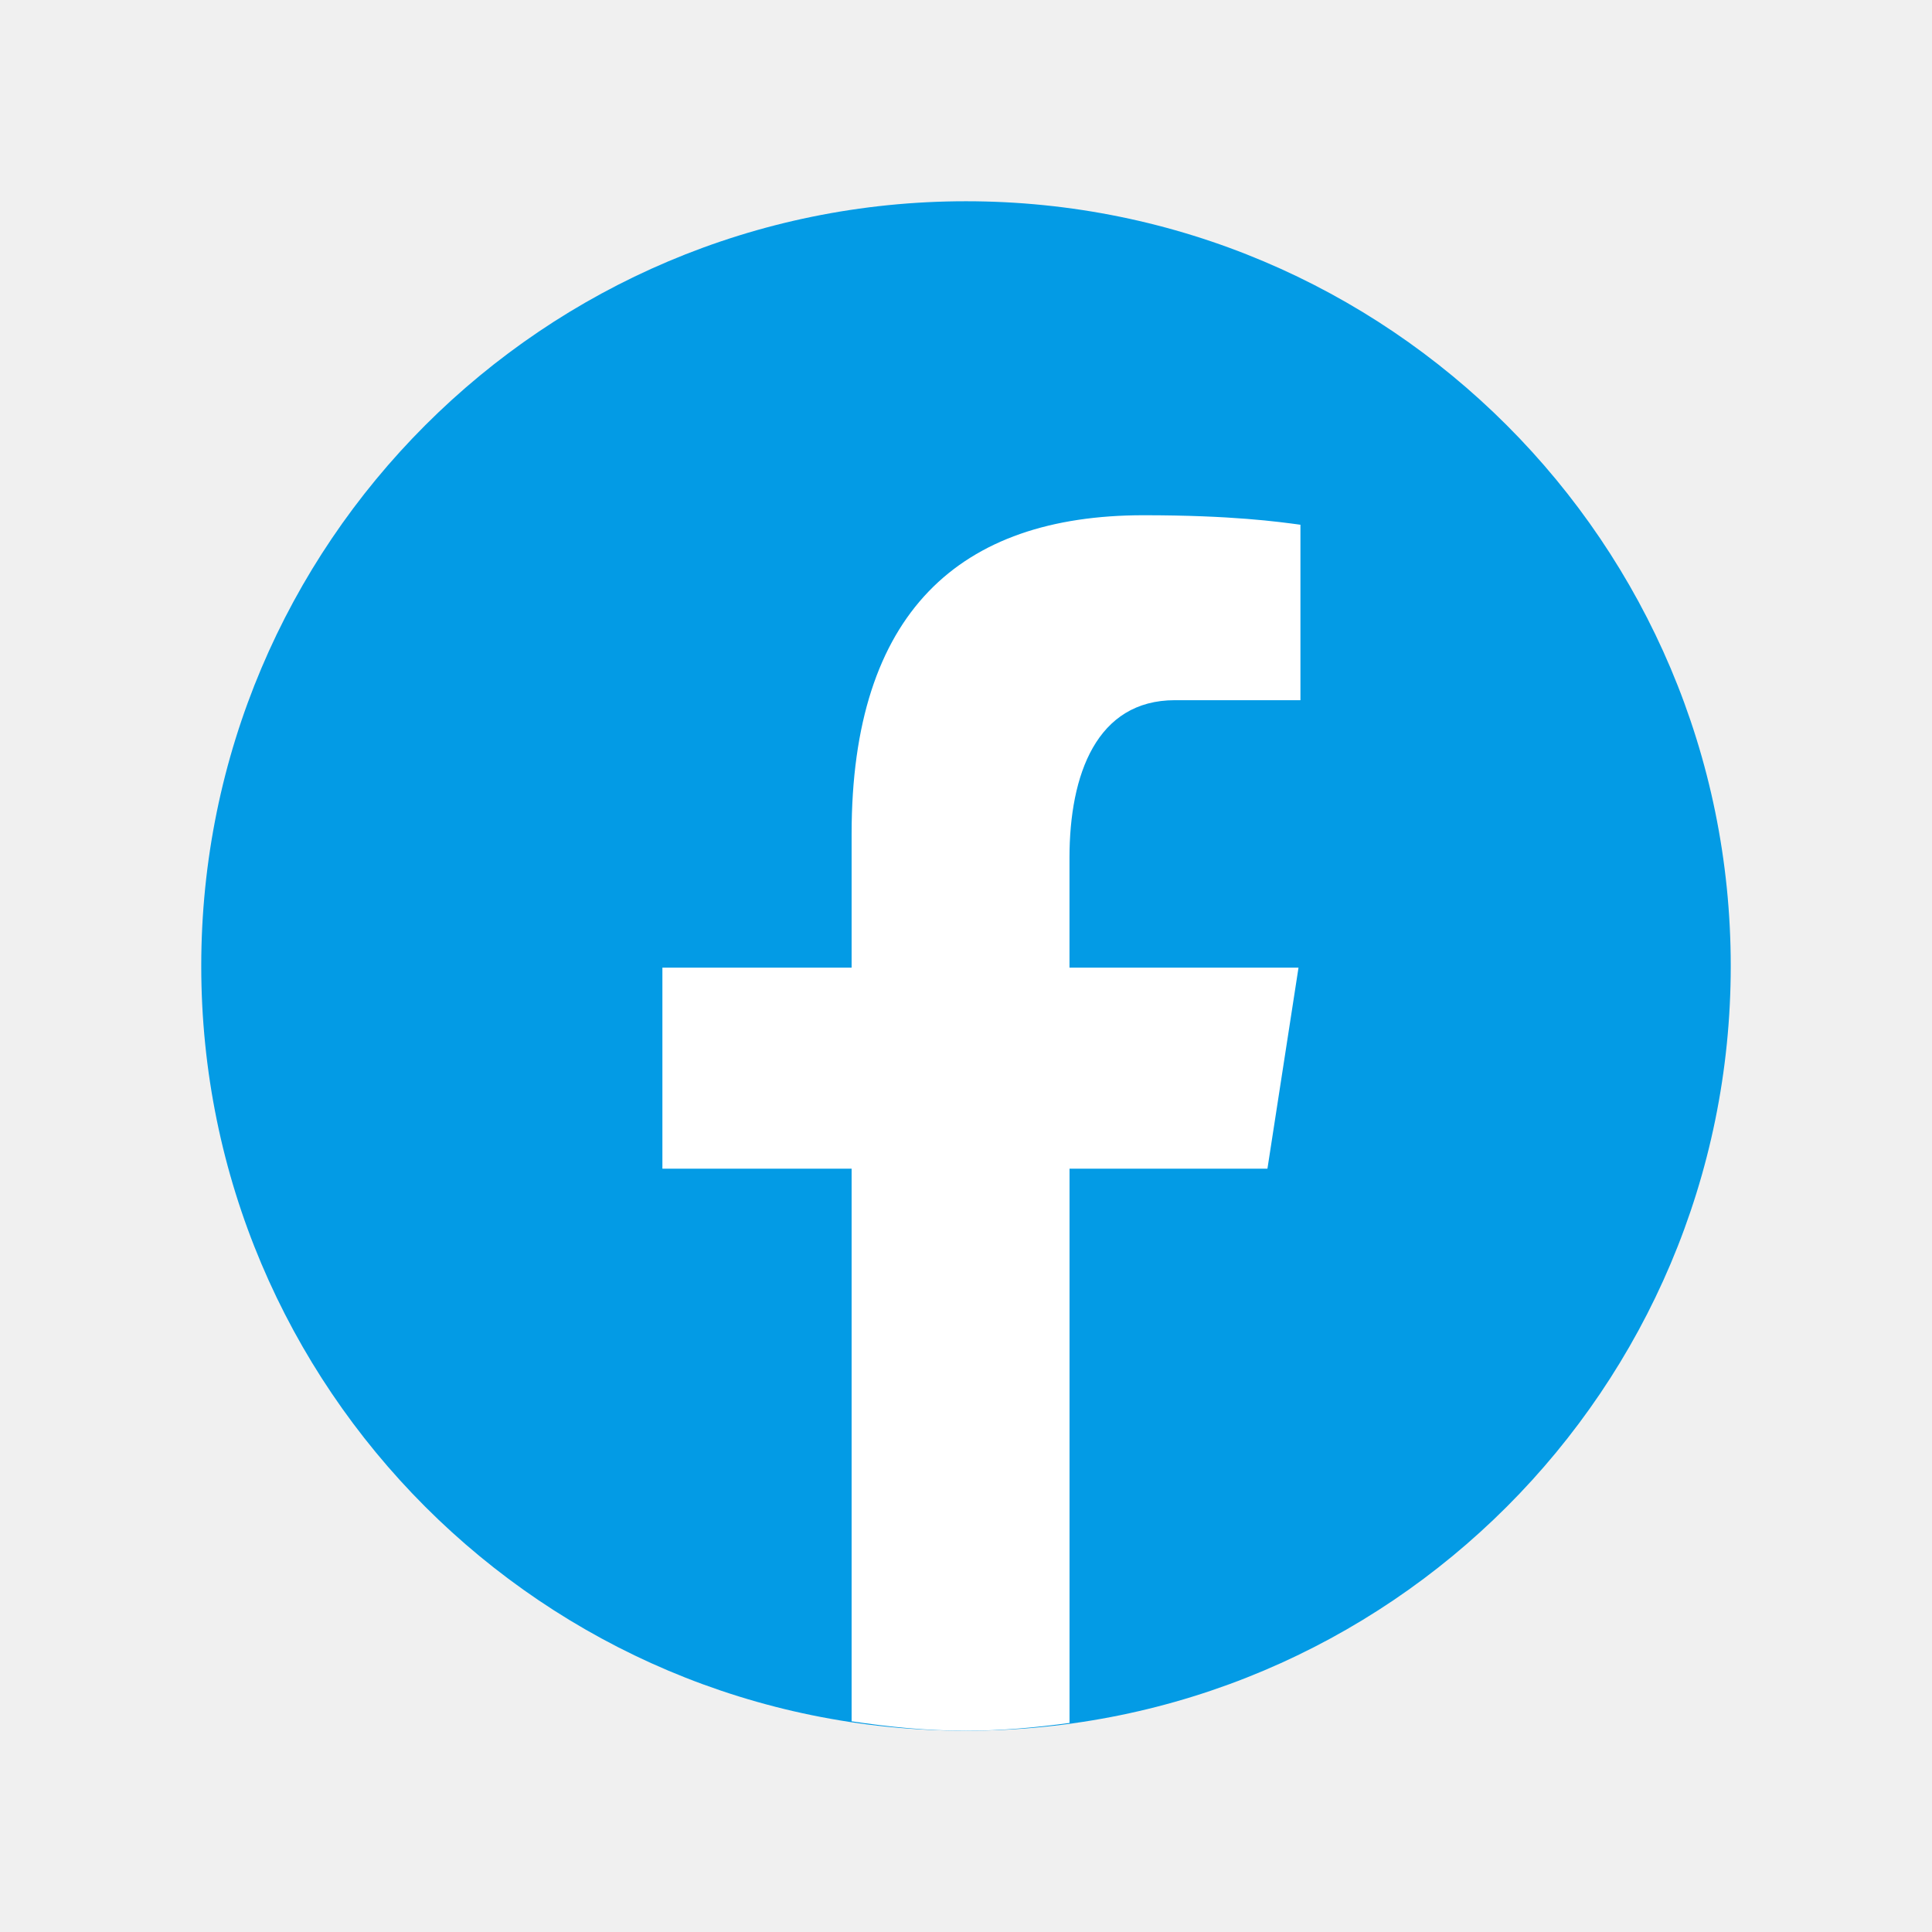
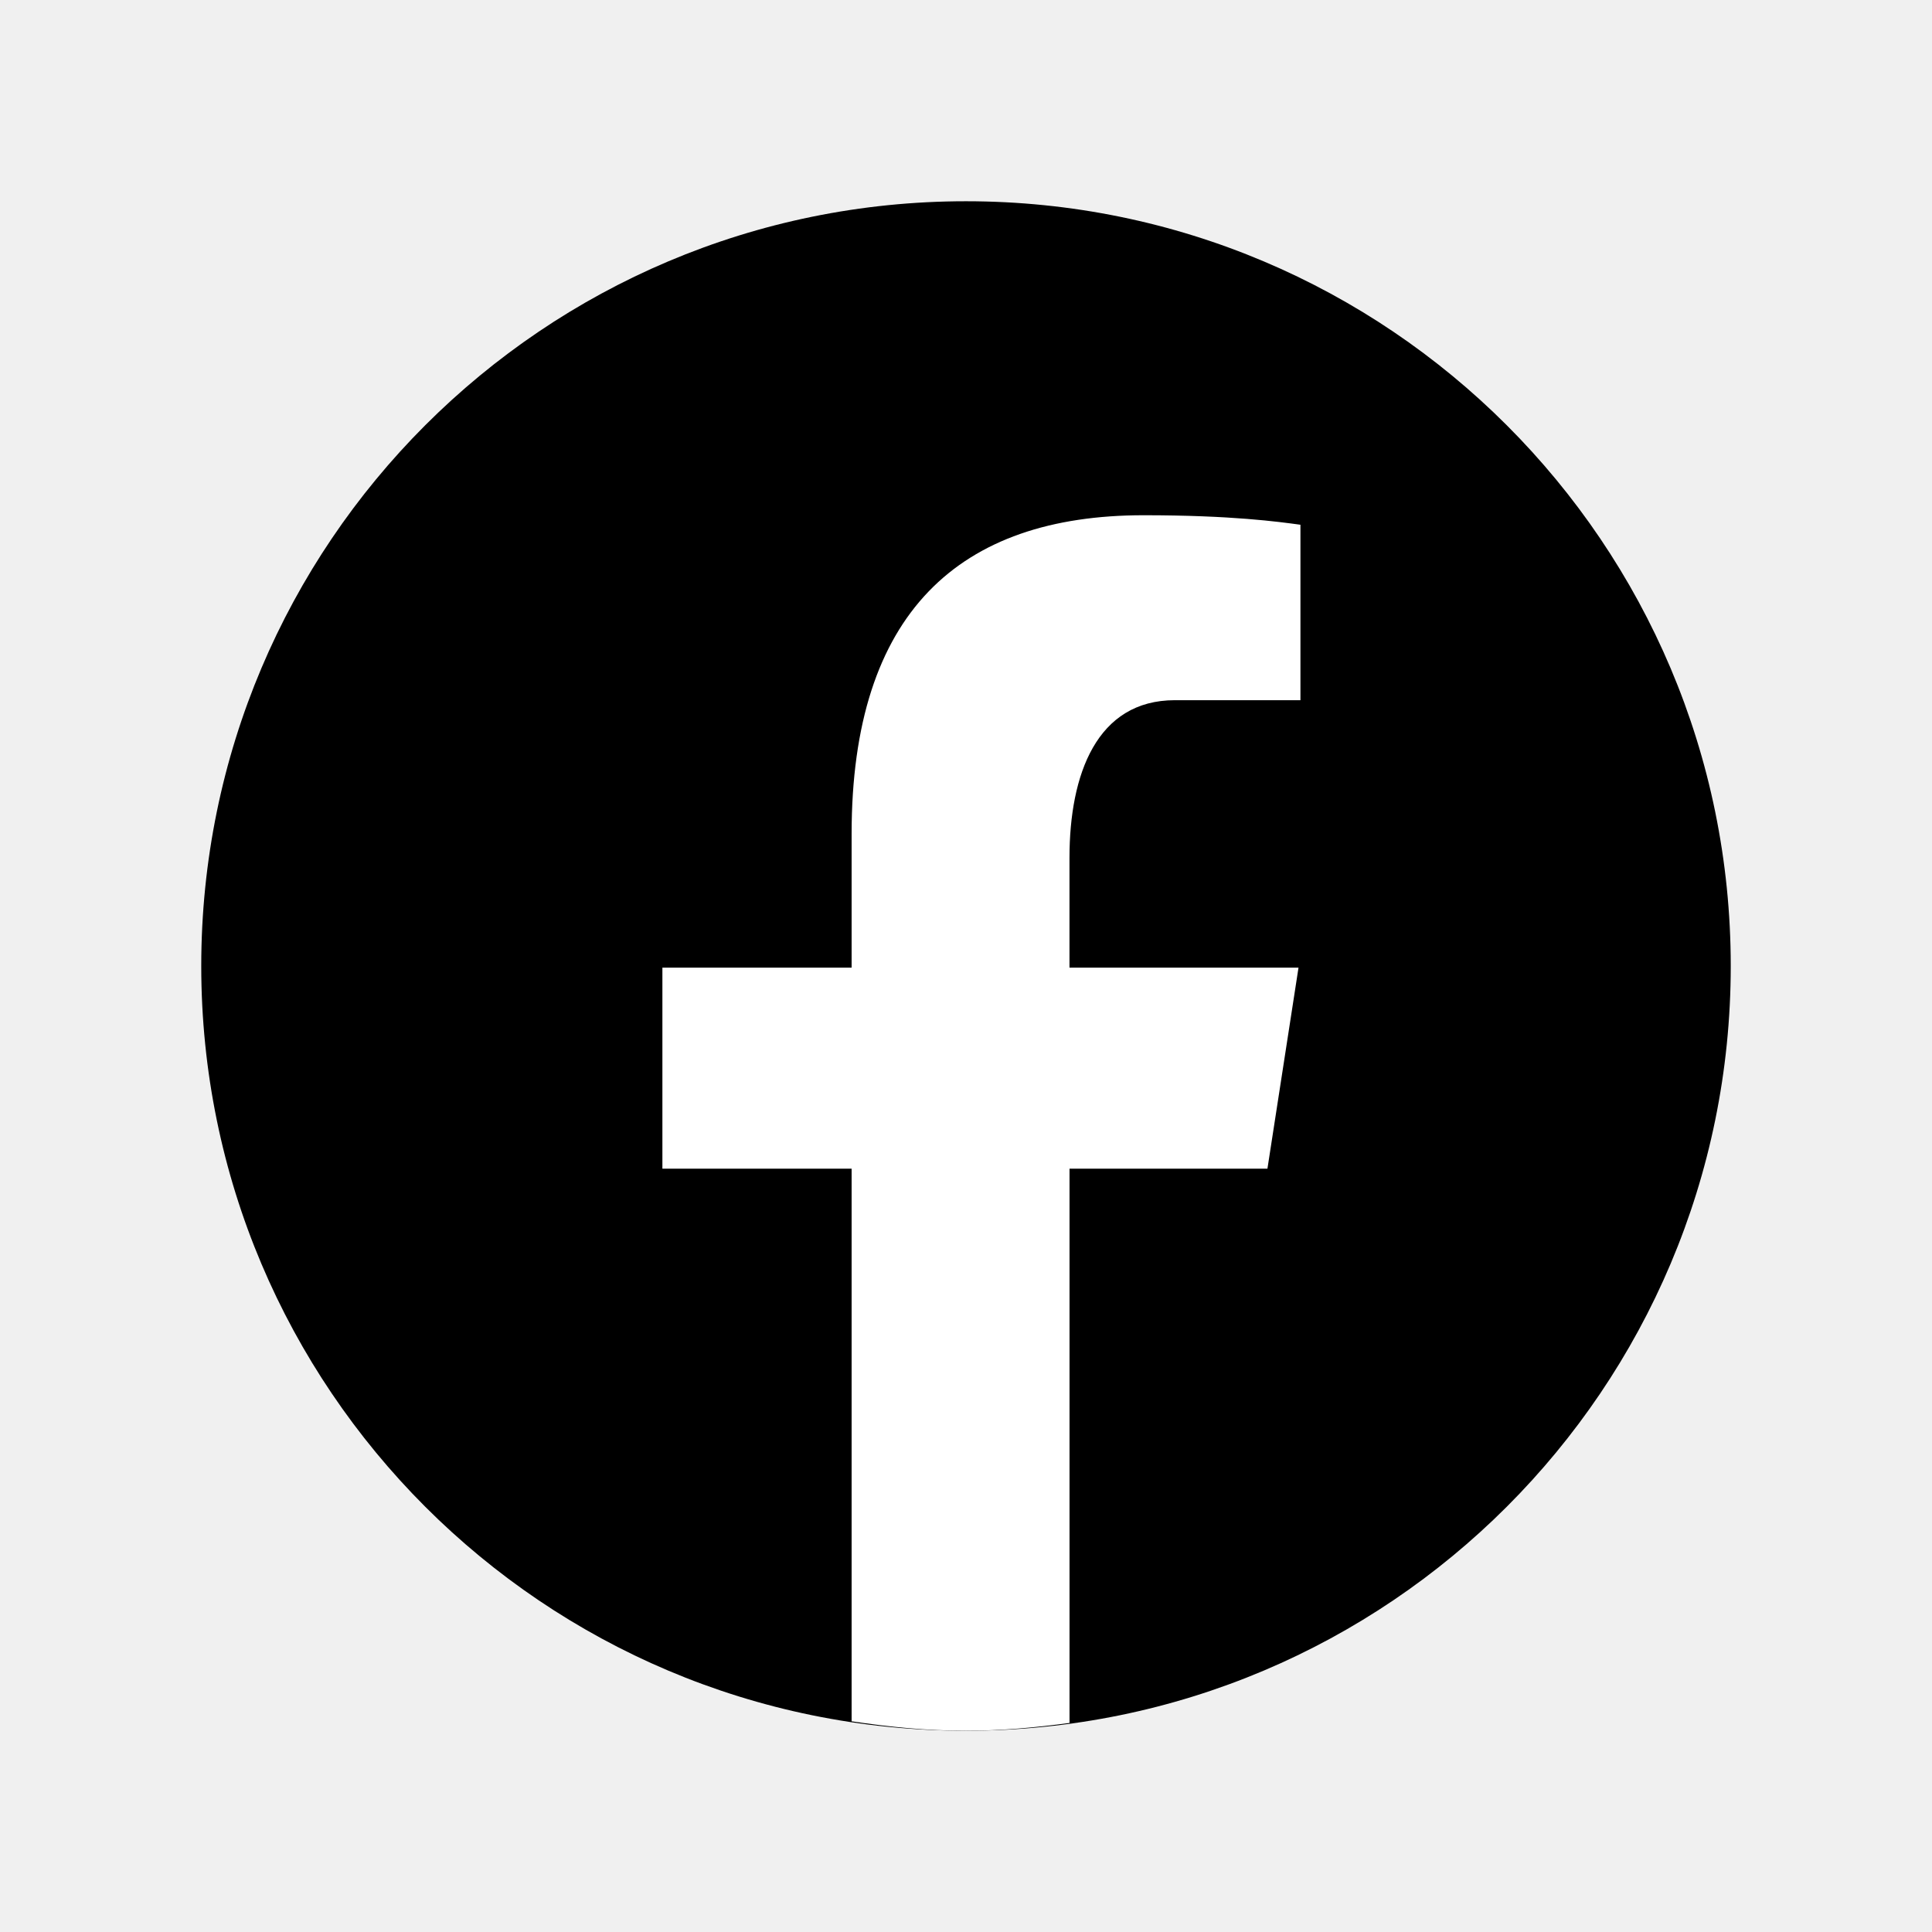
<svg xmlns="http://www.w3.org/2000/svg" viewBox="0 0 48 48" width="48px" height="48px">
-   <path fill="#039be5" d="M24 5A19 19 0 1 0 24 43A19 19 0 1 0 24 5Z" />
+   <path fill="#000" d="M24 5A19 19 0 1 0 24 43A19 19 0 1 0 24 5Z" />
  <path fill="#fff" d="M26.572,29.036h4.917l0.772-4.995h-5.69v-2.73c0-2.075,0.678-3.915,2.619-3.915h3.119v-4.359c-0.548-0.074-1.707-0.236-3.897-0.236c-4.573,0-7.254,2.415-7.254,7.917v3.323h-4.701v4.995h4.701v13.729C22.089,42.905,23.032,43,24,43c0.875,0,1.729-0.08,2.572-0.194V29.036z" />
</svg>
